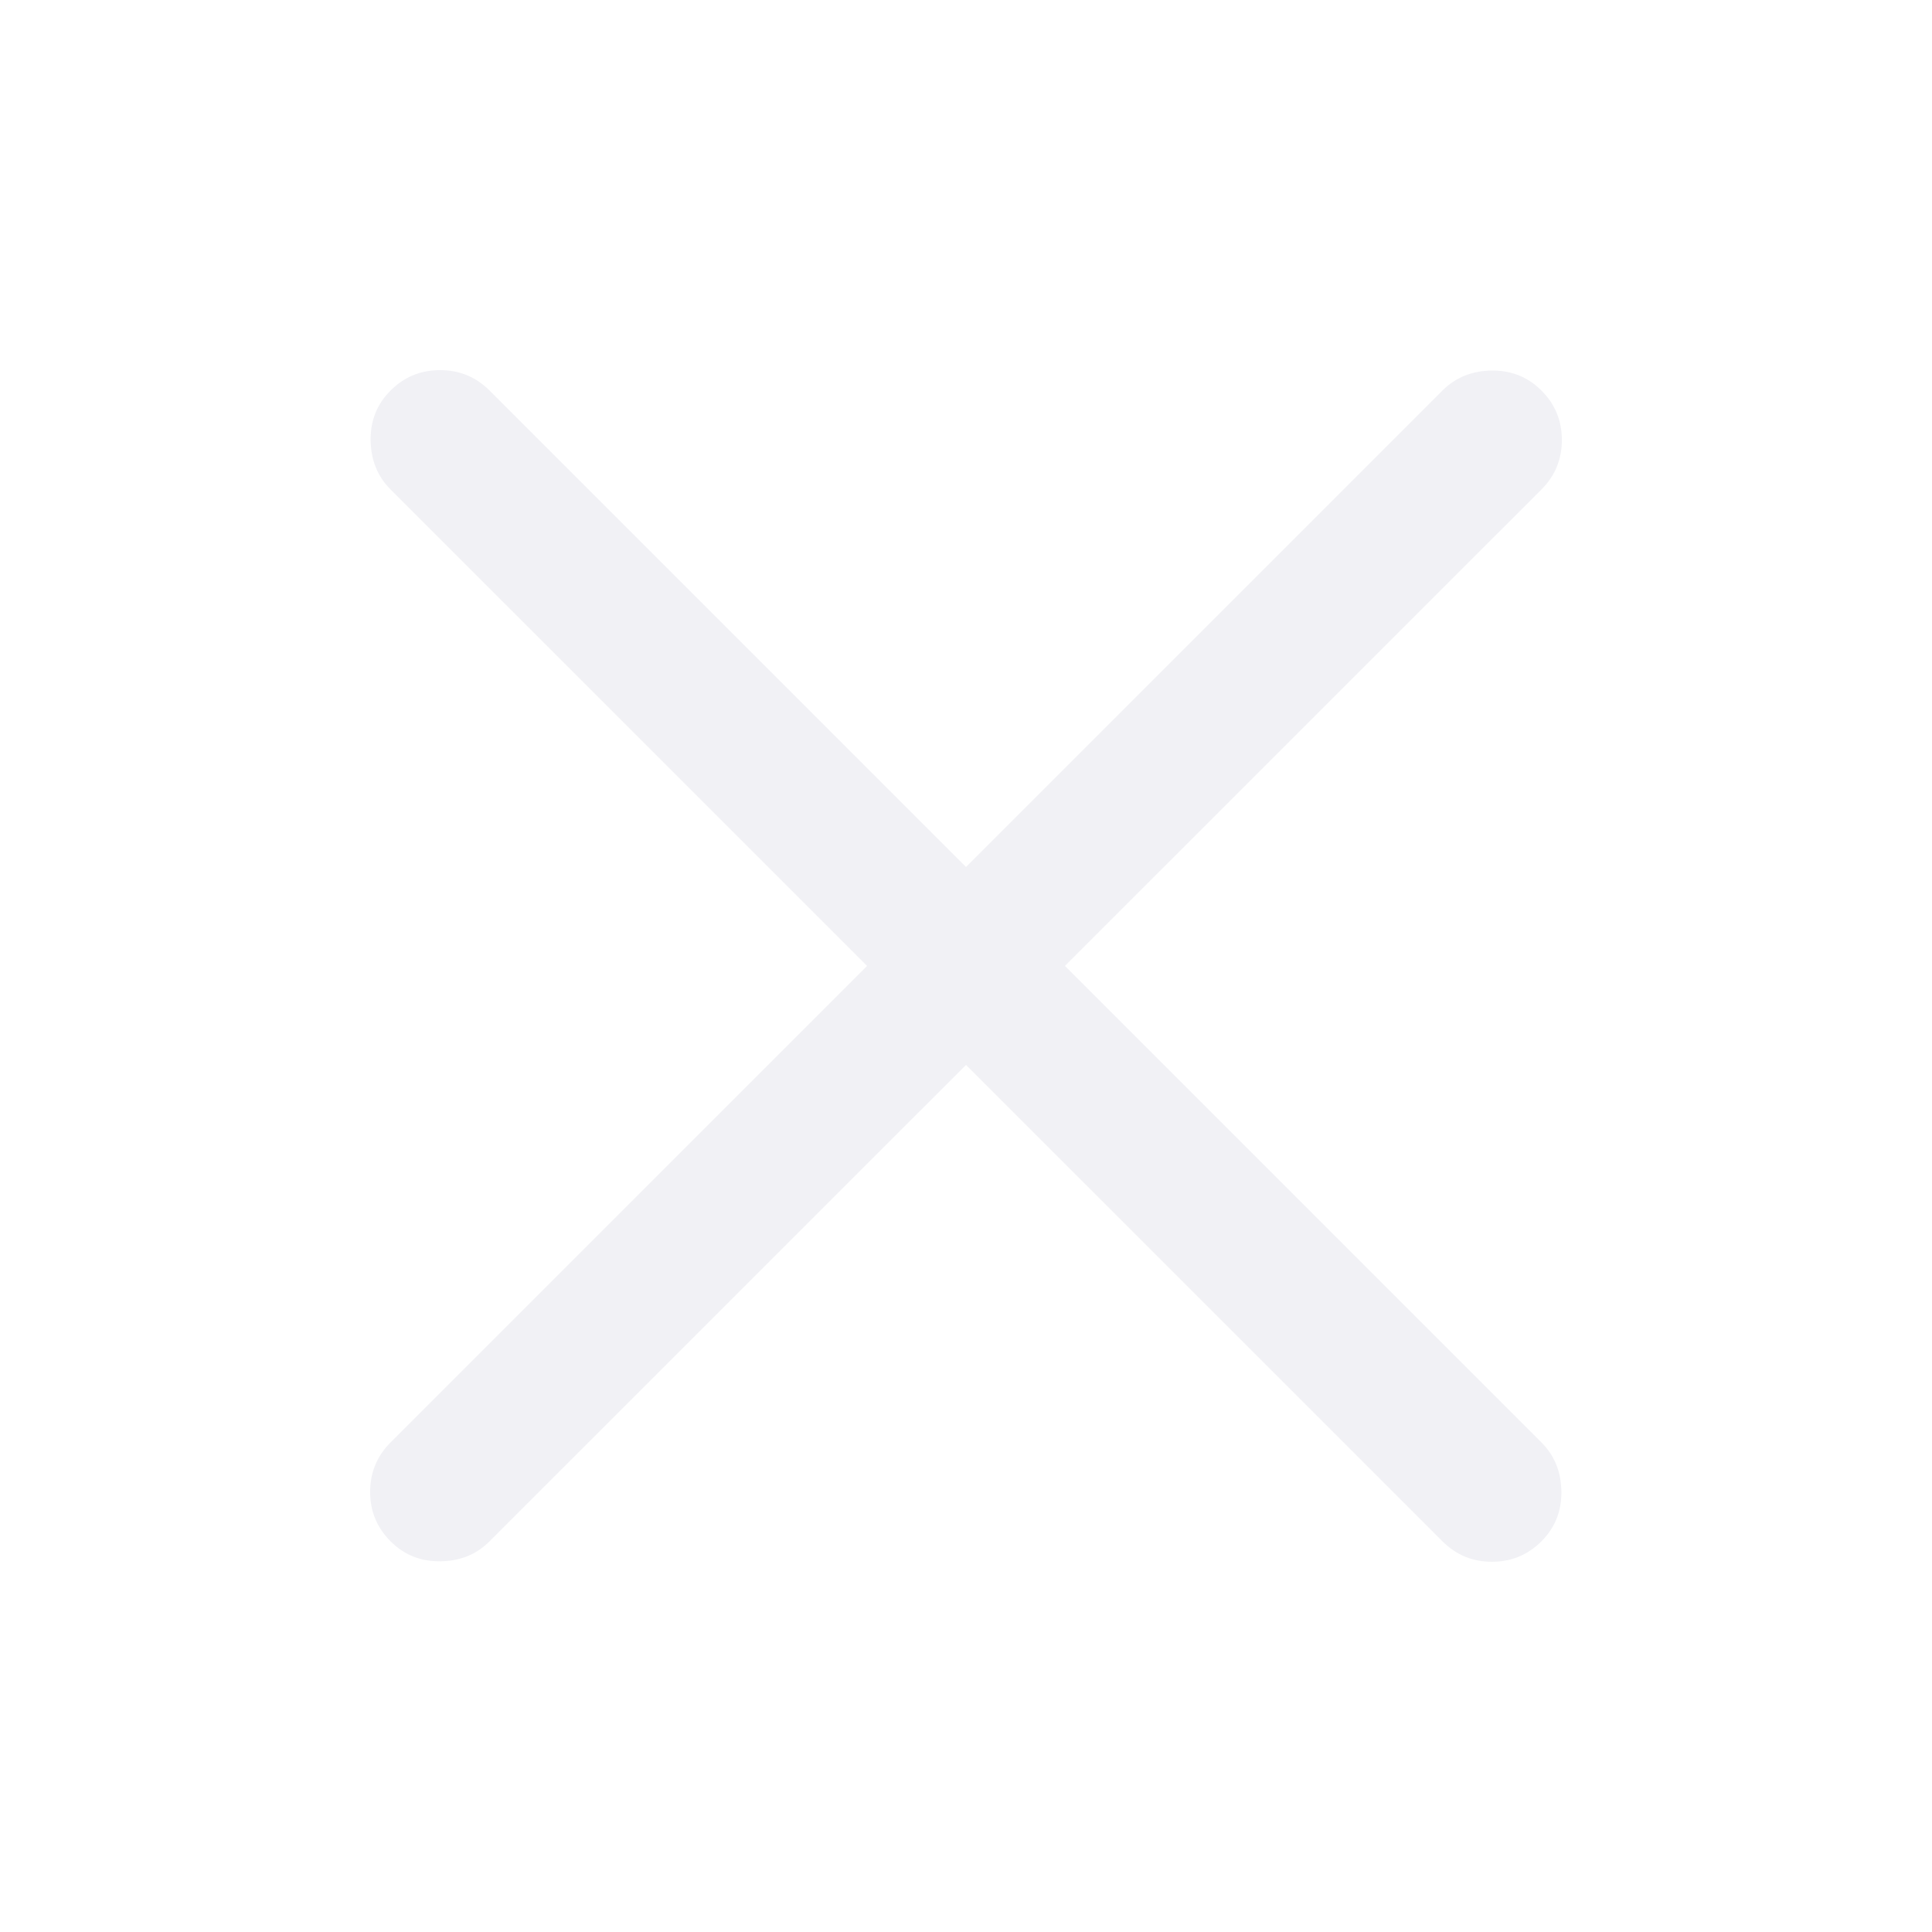
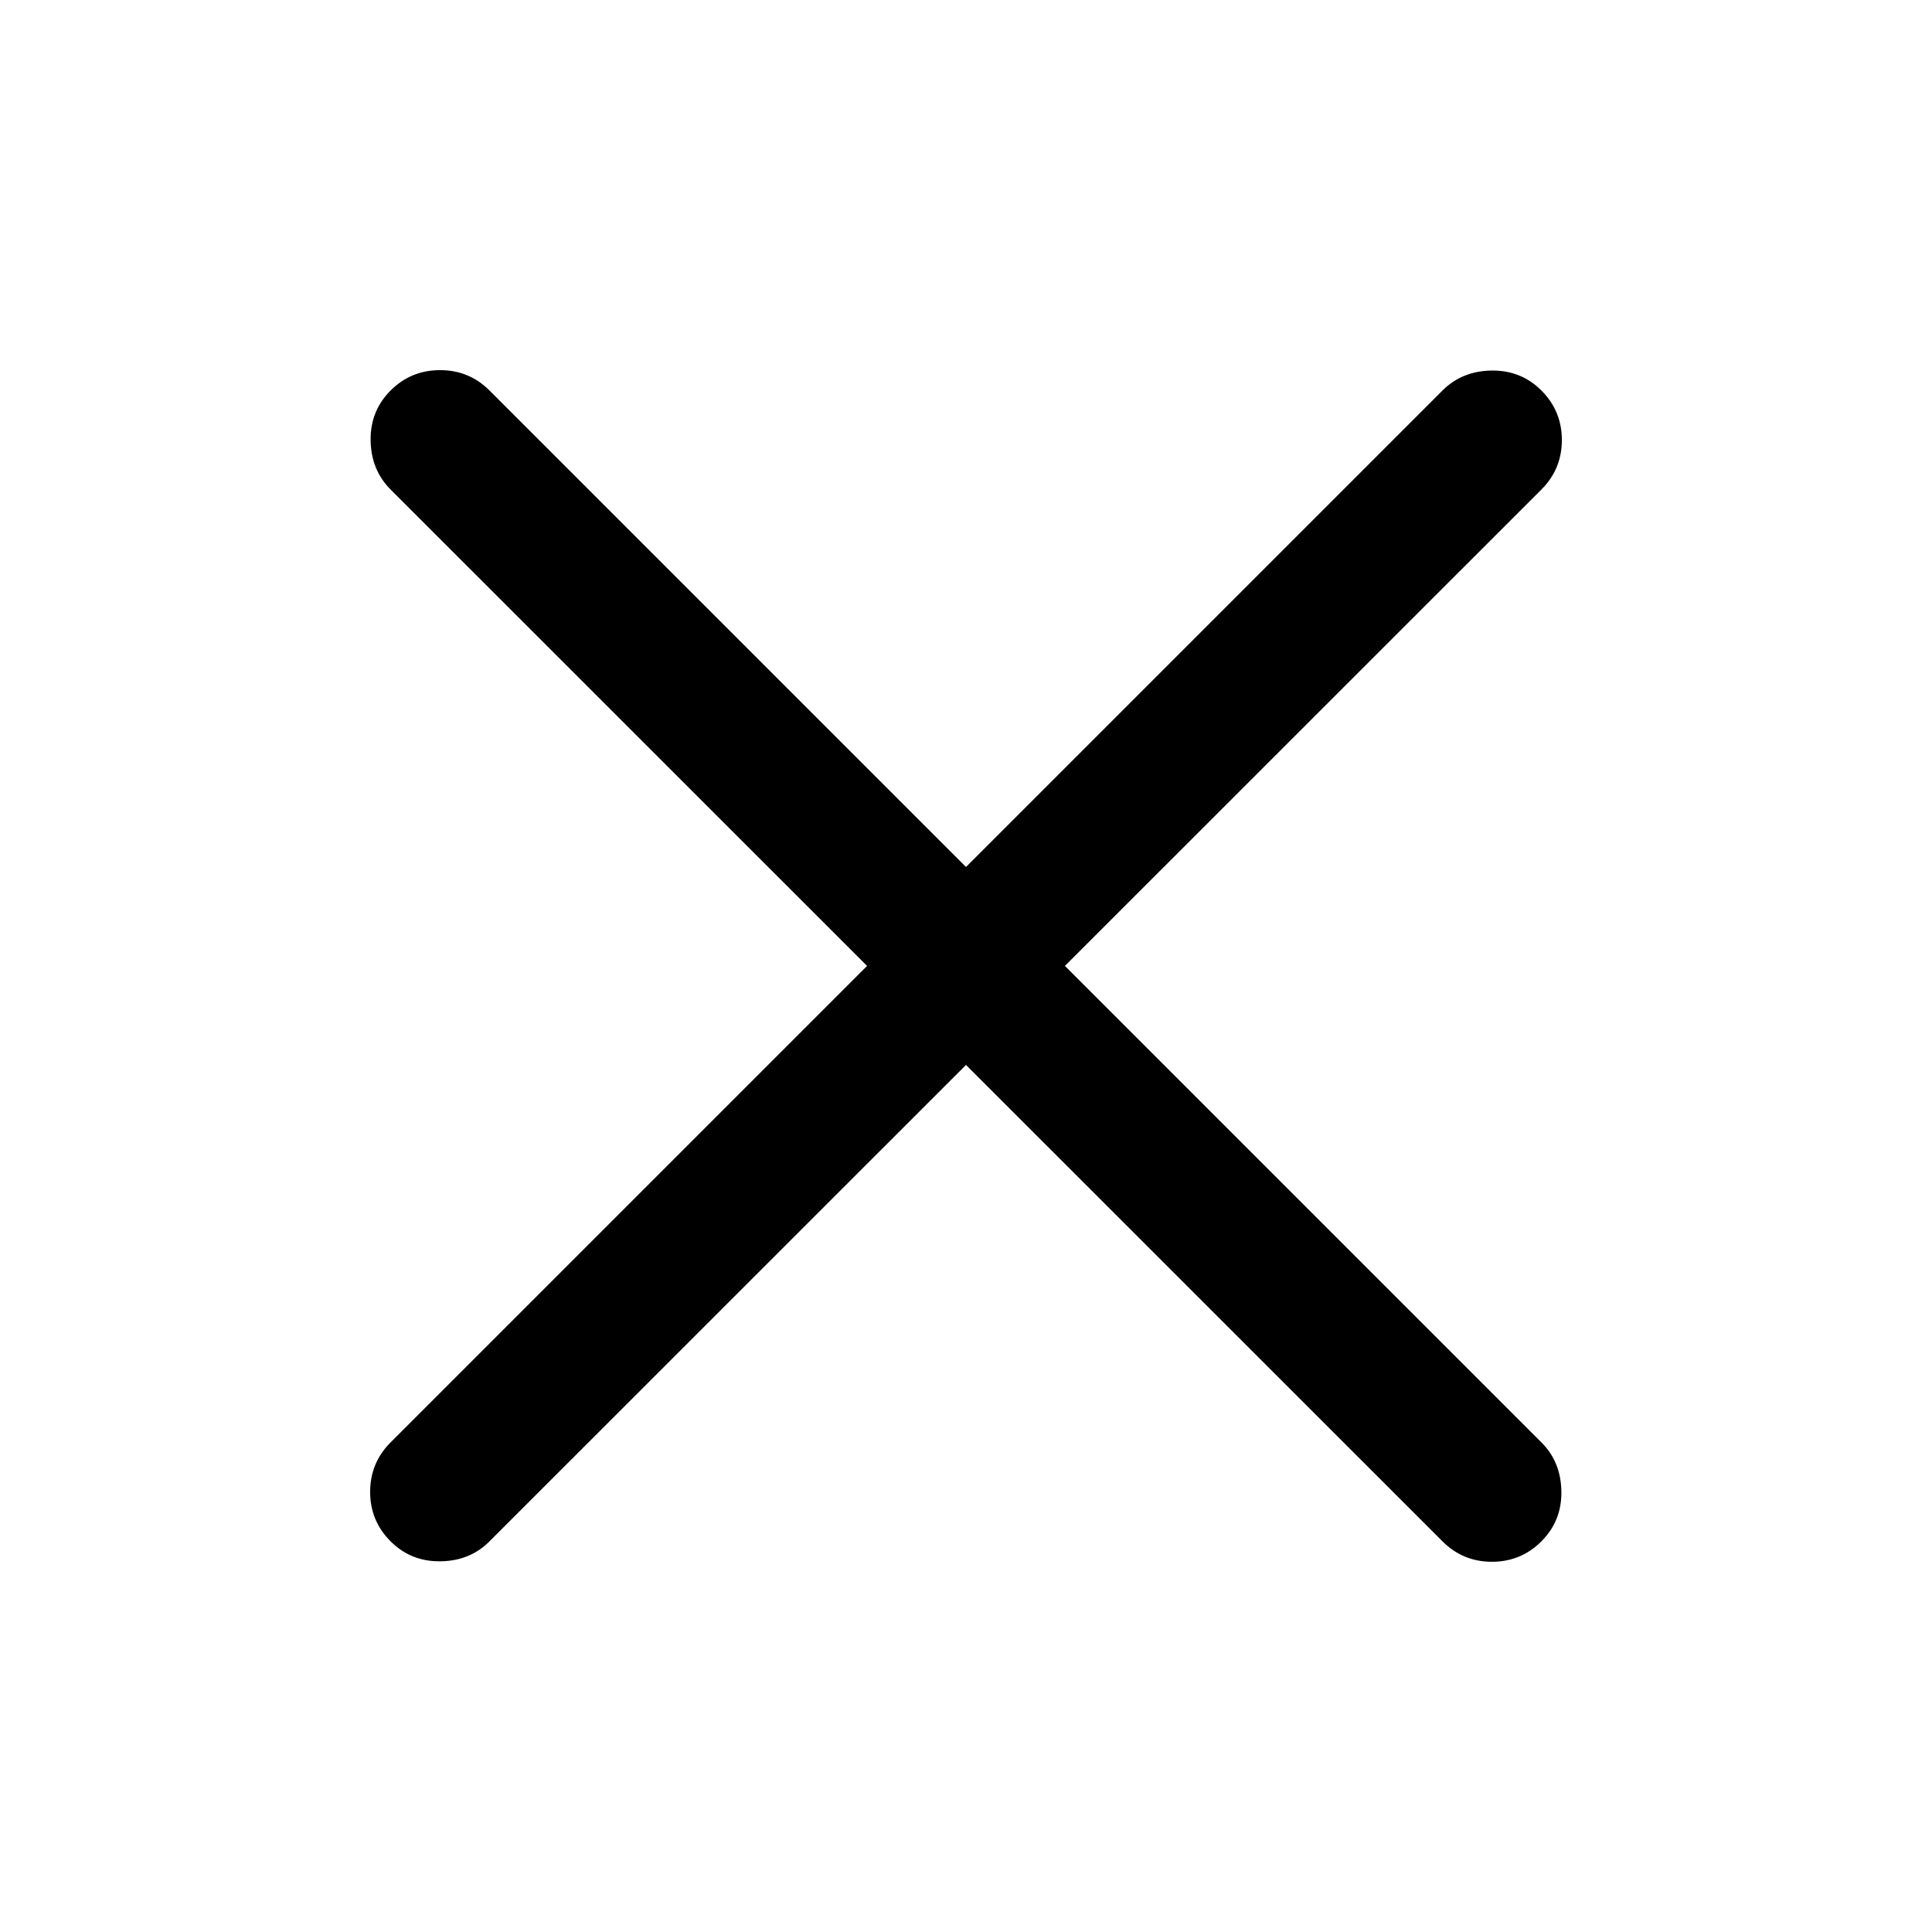
<svg xmlns="http://www.w3.org/2000/svg" viewBox="0 0 24 24" fill="none">
-   <path d="M12 13.229L6.081 19.147C5.92 19.309 5.717 19.392 5.472 19.395C5.228 19.399 5.021 19.316 4.852 19.147C4.683 18.978 4.598 18.773 4.598 18.533C4.598 18.292 4.683 18.087 4.852 17.918L10.771 11.999L4.852 6.081C4.69 5.919 4.608 5.716 4.604 5.472C4.6 5.227 4.683 5.02 4.852 4.851C5.021 4.682 5.226 4.598 5.467 4.598C5.707 4.598 5.912 4.682 6.081 4.851L12 10.77L17.919 4.851C18.08 4.69 18.283 4.607 18.528 4.603C18.772 4.6 18.979 4.682 19.148 4.851C19.317 5.02 19.402 5.225 19.402 5.466C19.402 5.707 19.317 5.912 19.148 6.081L13.229 11.999L19.148 17.918C19.31 18.079 19.392 18.282 19.396 18.527C19.4 18.771 19.317 18.978 19.148 19.147C18.979 19.316 18.774 19.401 18.533 19.401C18.293 19.401 18.088 19.316 17.919 19.147L12 13.229Z" fill="#F1F1F5" />
+   <path d="M12 13.229L6.081 19.147C5.92 19.309 5.717 19.392 5.472 19.395C5.228 19.399 5.021 19.316 4.852 19.147C4.683 18.978 4.598 18.773 4.598 18.533C4.598 18.292 4.683 18.087 4.852 17.918L10.771 11.999L4.852 6.081C4.69 5.919 4.608 5.716 4.604 5.472C4.6 5.227 4.683 5.02 4.852 4.851C5.021 4.682 5.226 4.598 5.467 4.598C5.707 4.598 5.912 4.682 6.081 4.851L12 10.77L17.919 4.851C18.08 4.69 18.283 4.607 18.528 4.603C18.772 4.6 18.979 4.682 19.148 4.851C19.317 5.02 19.402 5.225 19.402 5.466C19.402 5.707 19.317 5.912 19.148 6.081L13.229 11.999L19.148 17.918C19.31 18.079 19.392 18.282 19.396 18.527C19.4 18.771 19.317 18.978 19.148 19.147C18.979 19.316 18.774 19.401 18.533 19.401C18.293 19.401 18.088 19.316 17.919 19.147L12 13.229Z" fill="currentColor" />
</svg>
